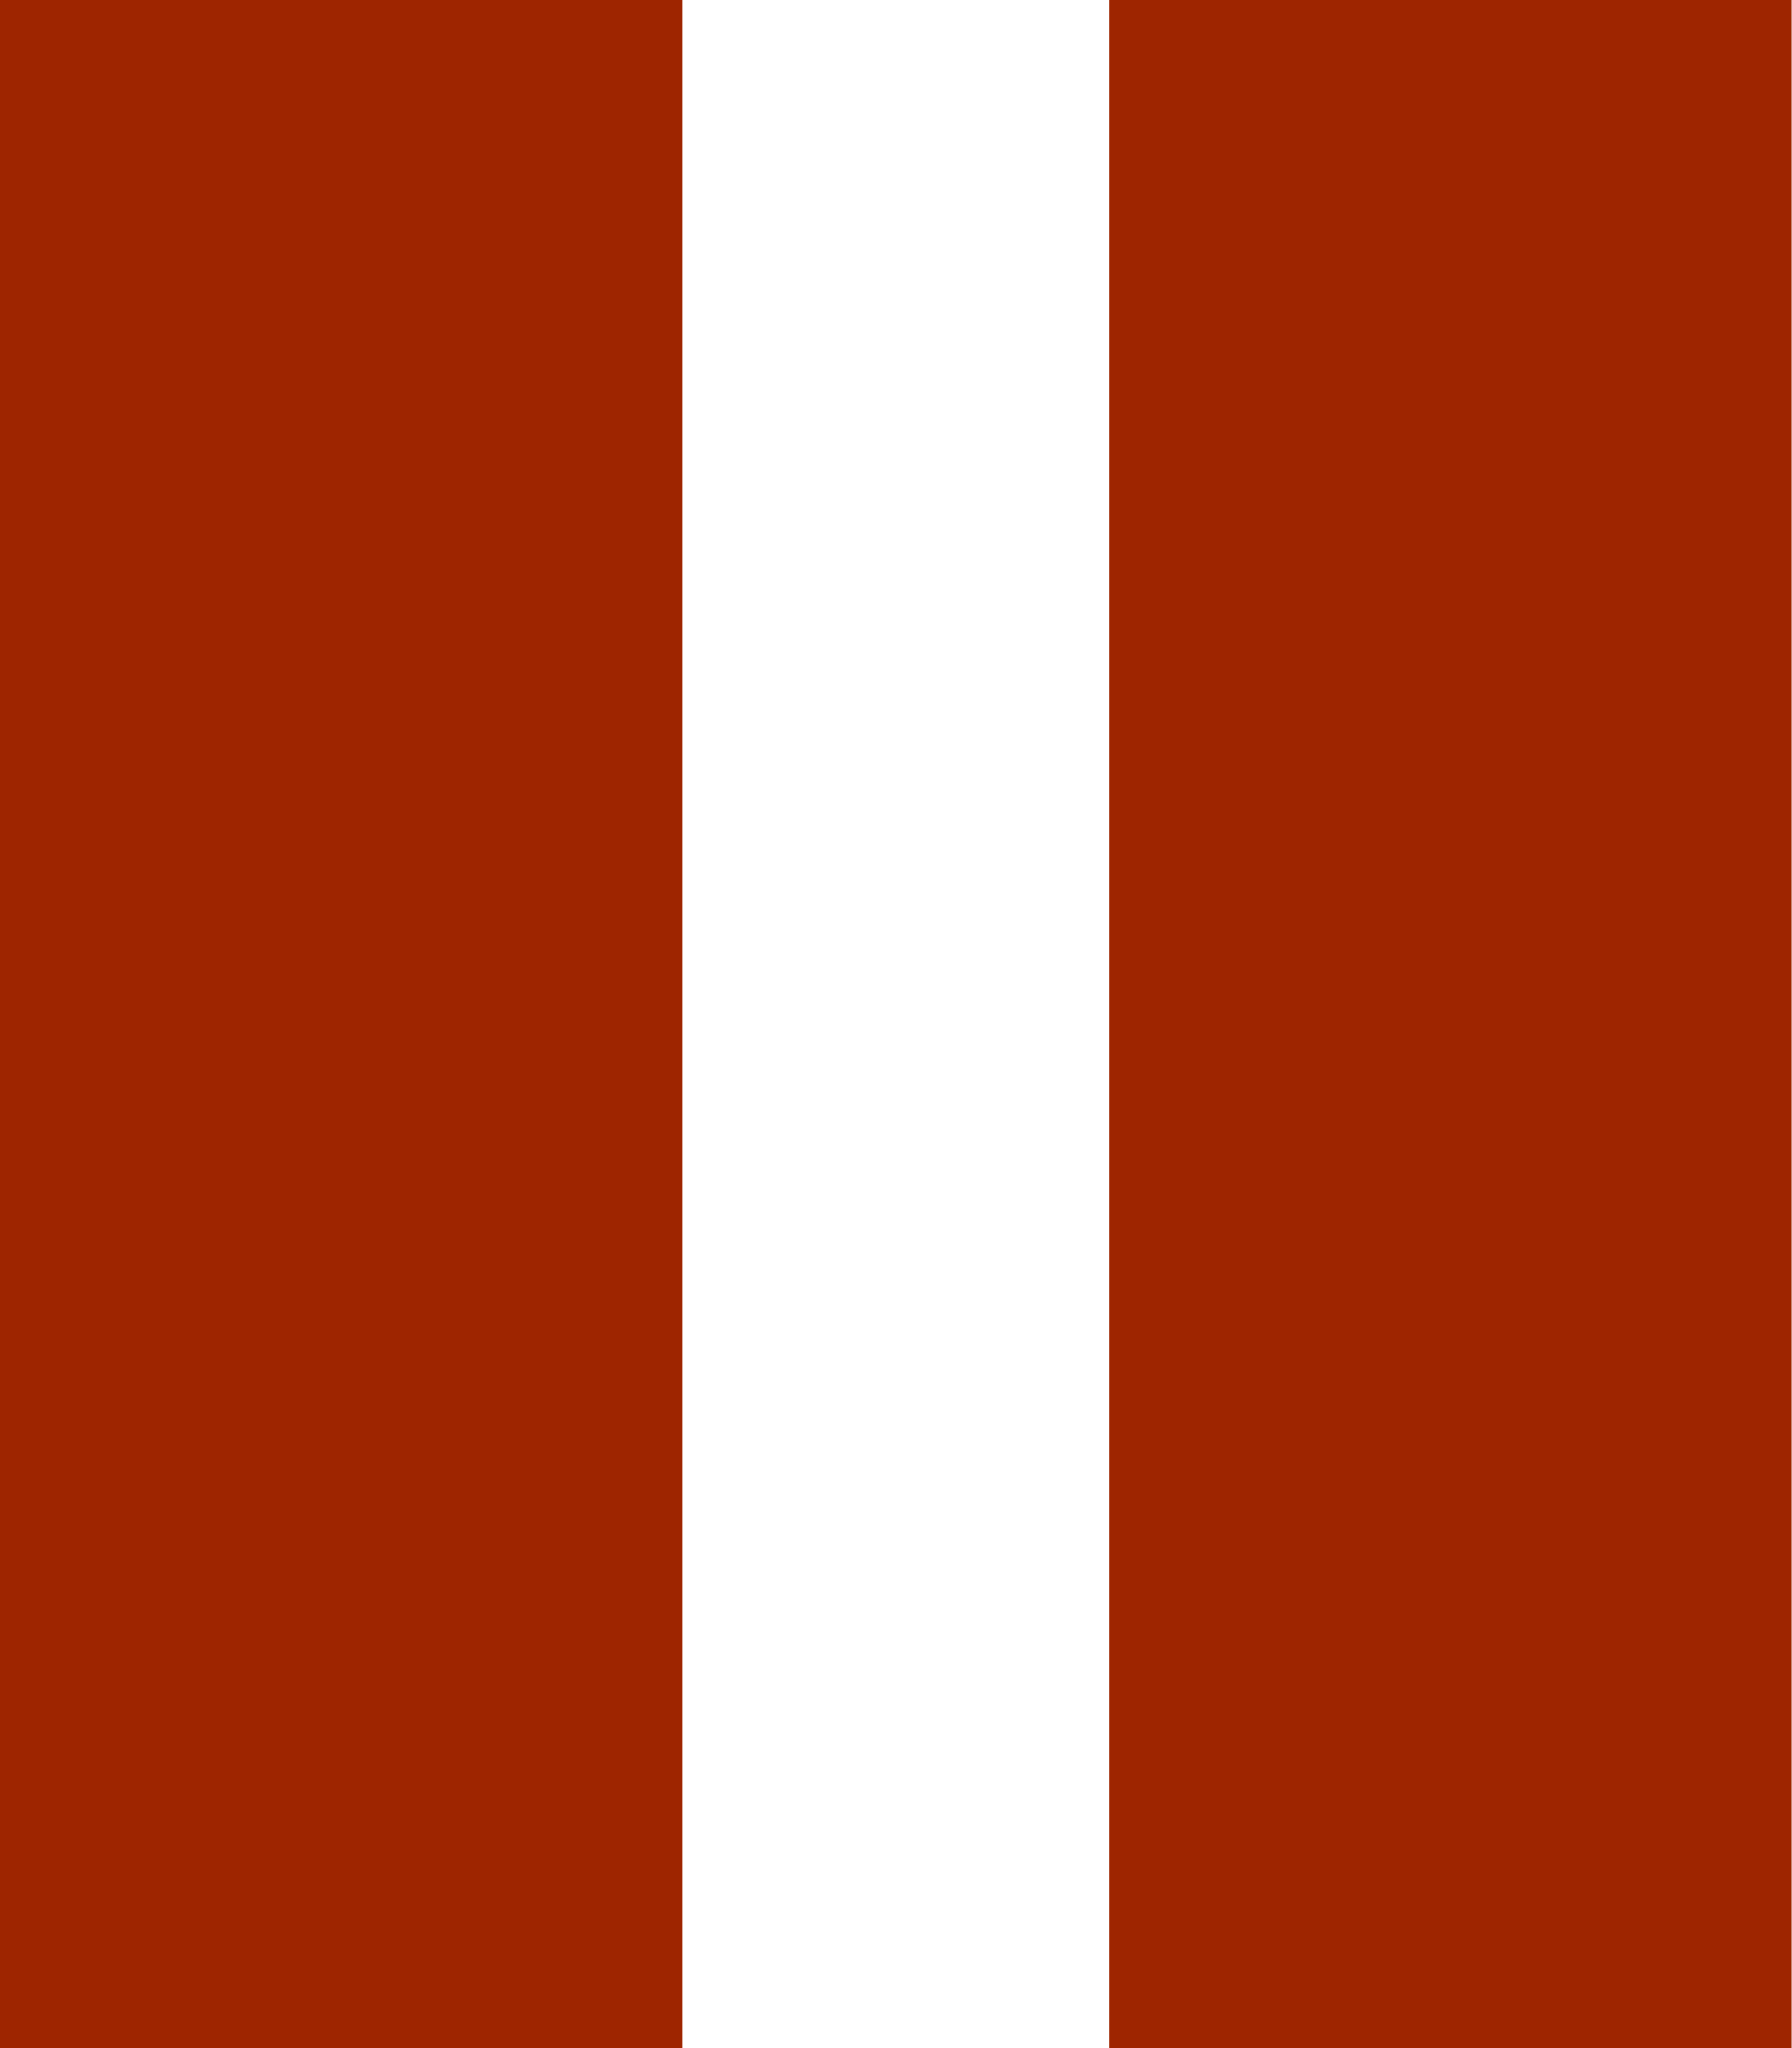
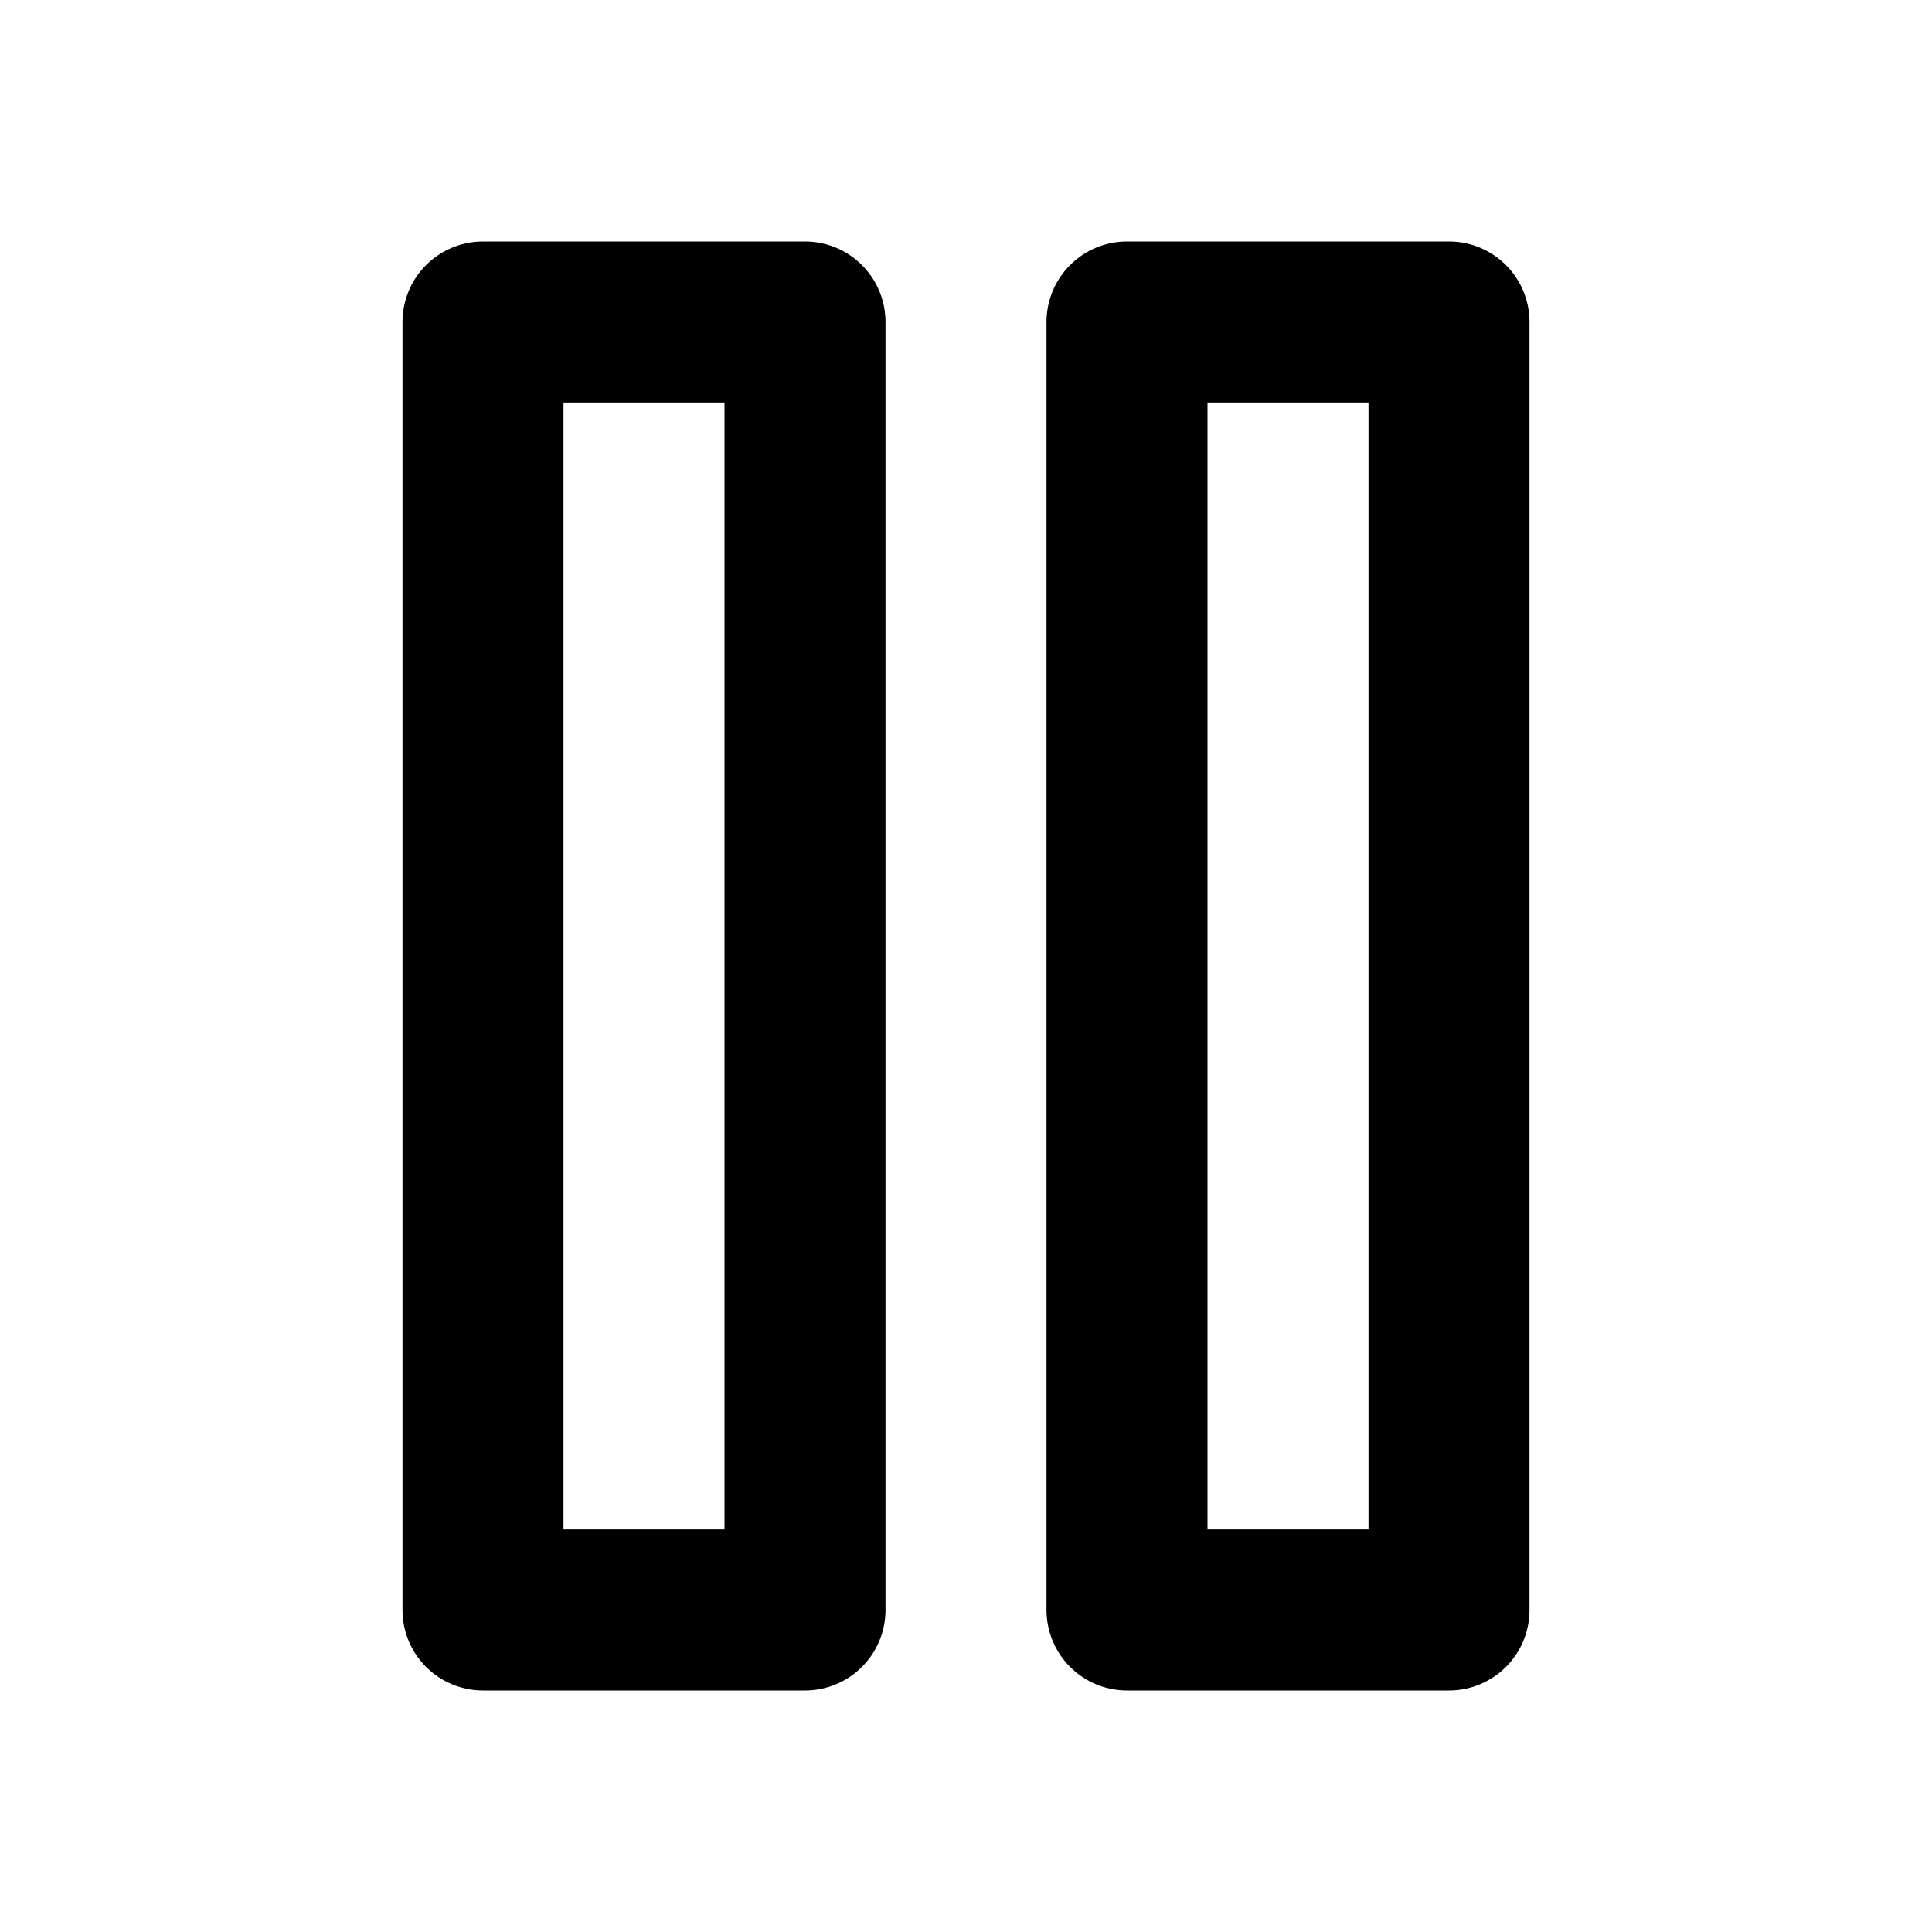
- <svg xmlns="http://www.w3.org/2000/svg" width="24.281" height="27.749" viewBox="0 0 24.281 27.749">
-   <g id="Group_1" data-name="Group 1" transform="translate(-147.86 -464)">
-     <rect id="Rectangle_11" data-name="Rectangle 11" width="9.25" height="27.749" transform="translate(147.86 464)" fill="#9e2500" />
-     <rect id="Rectangle_12" data-name="Rectangle 12" width="9.25" height="27.749" transform="translate(162.891 464)" fill="#9e2500" />
-   </g>
+ <svg xmlns="http://www.w3.org/2000/svg" width="24" height="24" viewBox="0 0 24 24" fill="none" stroke="currentColor" stroke-width="2" stroke-linecap="round" stroke-linejoin="round" class="feather feather-pause">
+   <rect x="6" y="4" width="4" height="16" />
+   <rect x="14" y="4" width="4" height="16" />
</svg>
